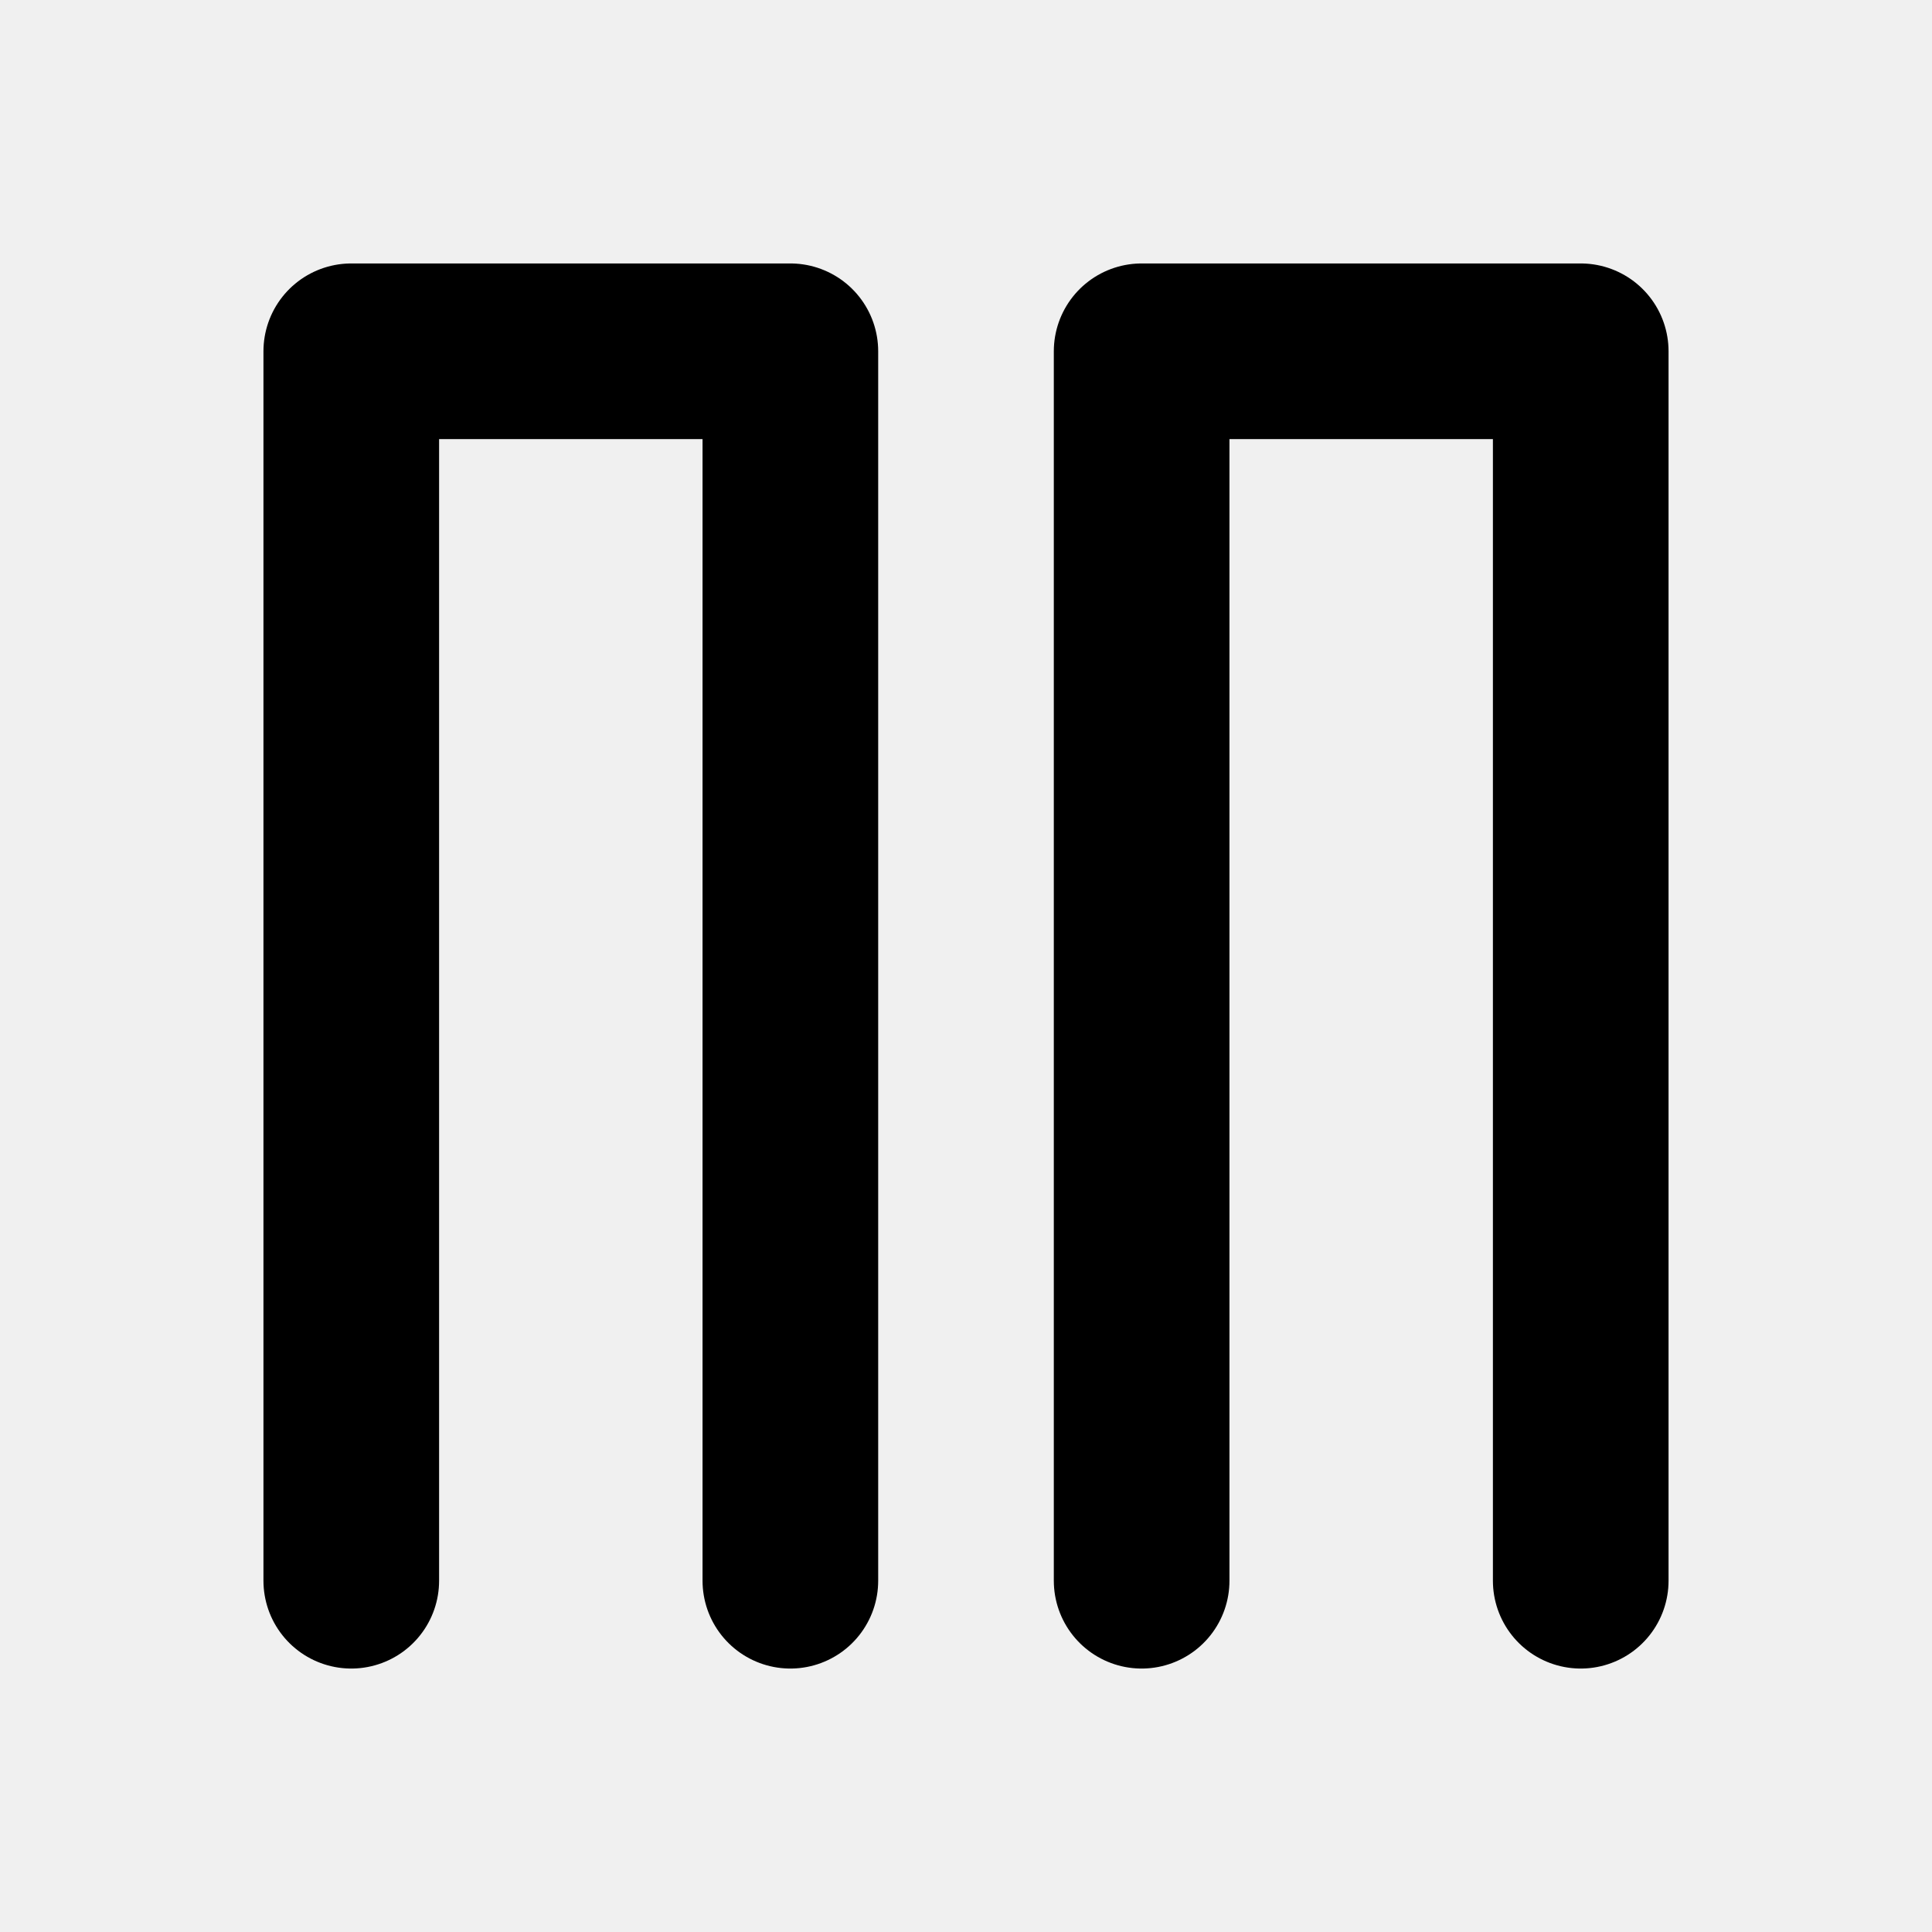
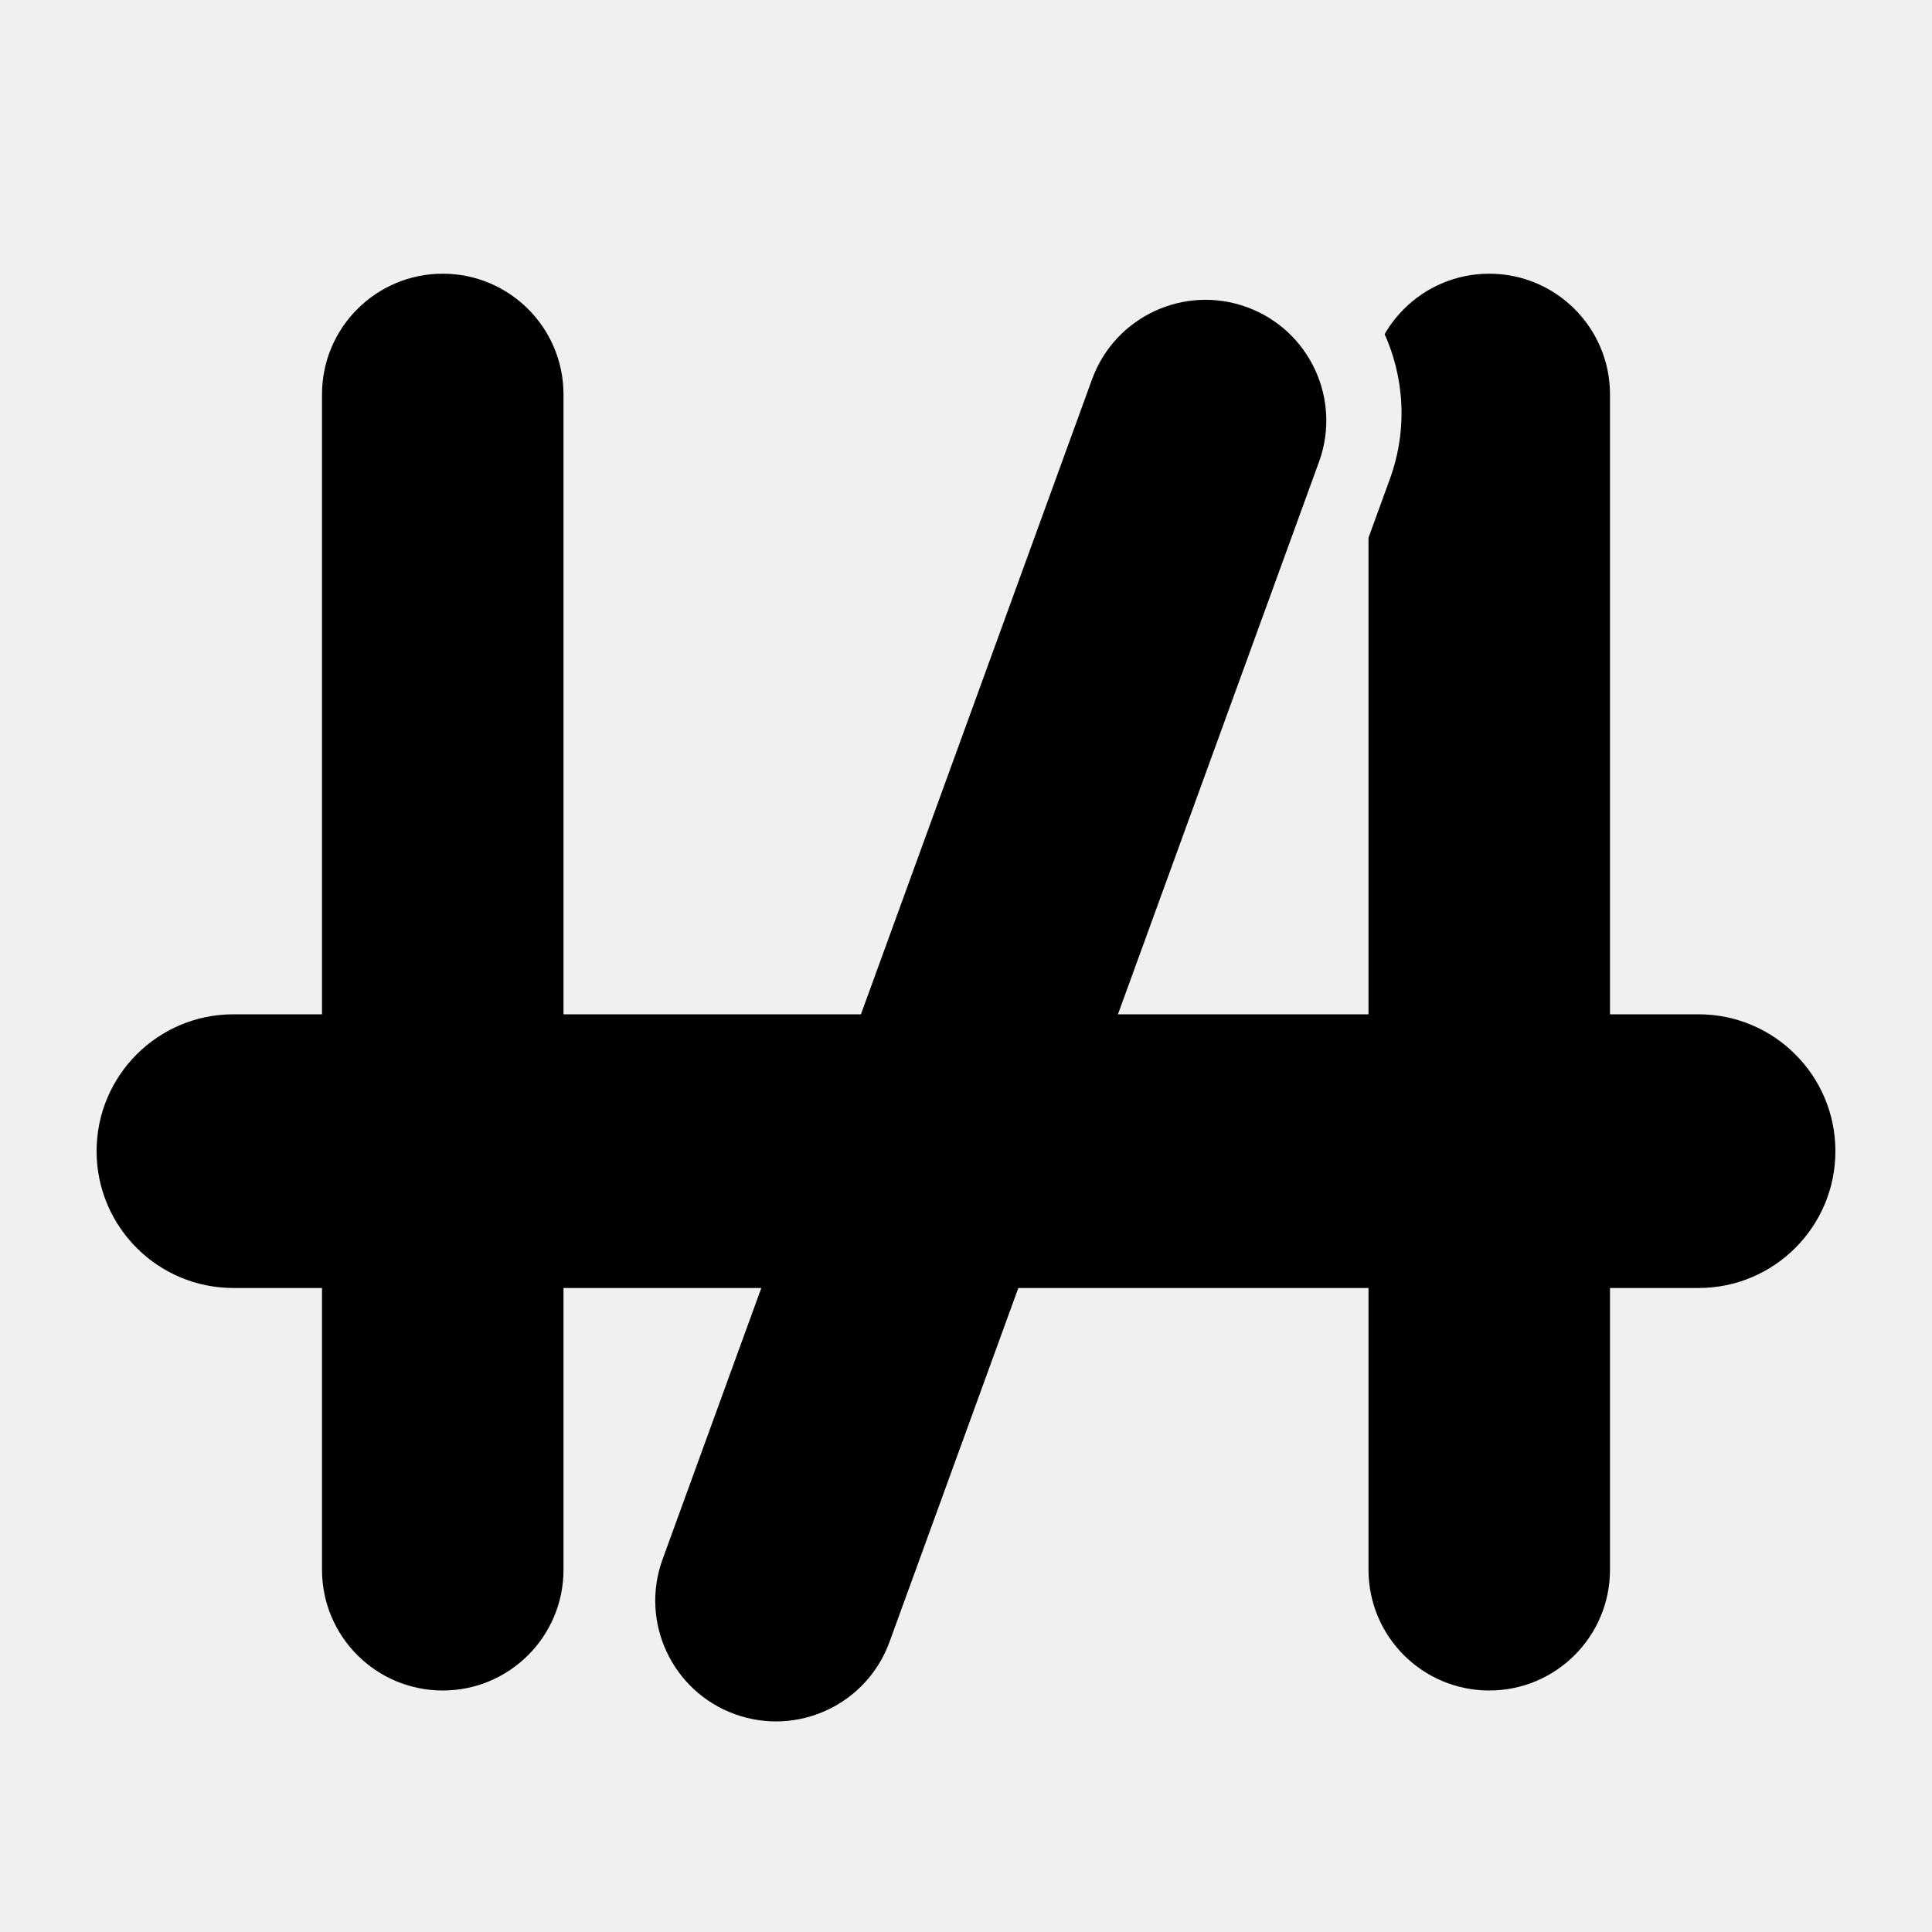
- <svg xmlns="http://www.w3.org/2000/svg" width="44" height="44" viewBox="0 0 44 44">
-   <path d="M8 36V8h10v28M26 36V8h10v28" fill="none" stroke="#000" stroke-width="4" stroke-linecap="round" stroke-linejoin="round" />
+ <svg xmlns="http://www.w3.org/2000/svg" width="44" height="44" viewBox="0 0 24 24">
+   <defs>
+     <mask id="clear" maskUnits="userSpaceOnUse" x="0" y="0" width="24" height="24">
+       <rect width="24" height="24" fill="#fff" />
+       <g transform="rotate(20 12 13.4)">
+         <rect x="9.6" y="2.2" width="4.8" height="20.6" rx="2.4" fill="#000" />
+       </g>
+     </mask>
+   </defs>
+   <rect x="1.2" y="12.6" width="21.6" height="3.4" rx="1.7" />
+   <g mask="url(#clear)">
+     <rect x="4" y="3.4" width="3" height="17.6" rx="1.5" />
+     <rect x="17" y="3.4" width="3" height="17.6" rx="1.5" />
+   </g>
+   <g transform="rotate(20 12 13.4)">
+     <rect x="10.5" y="3.2" width="3" height="18.6" rx="1.5" />
+   </g>
</svg>
